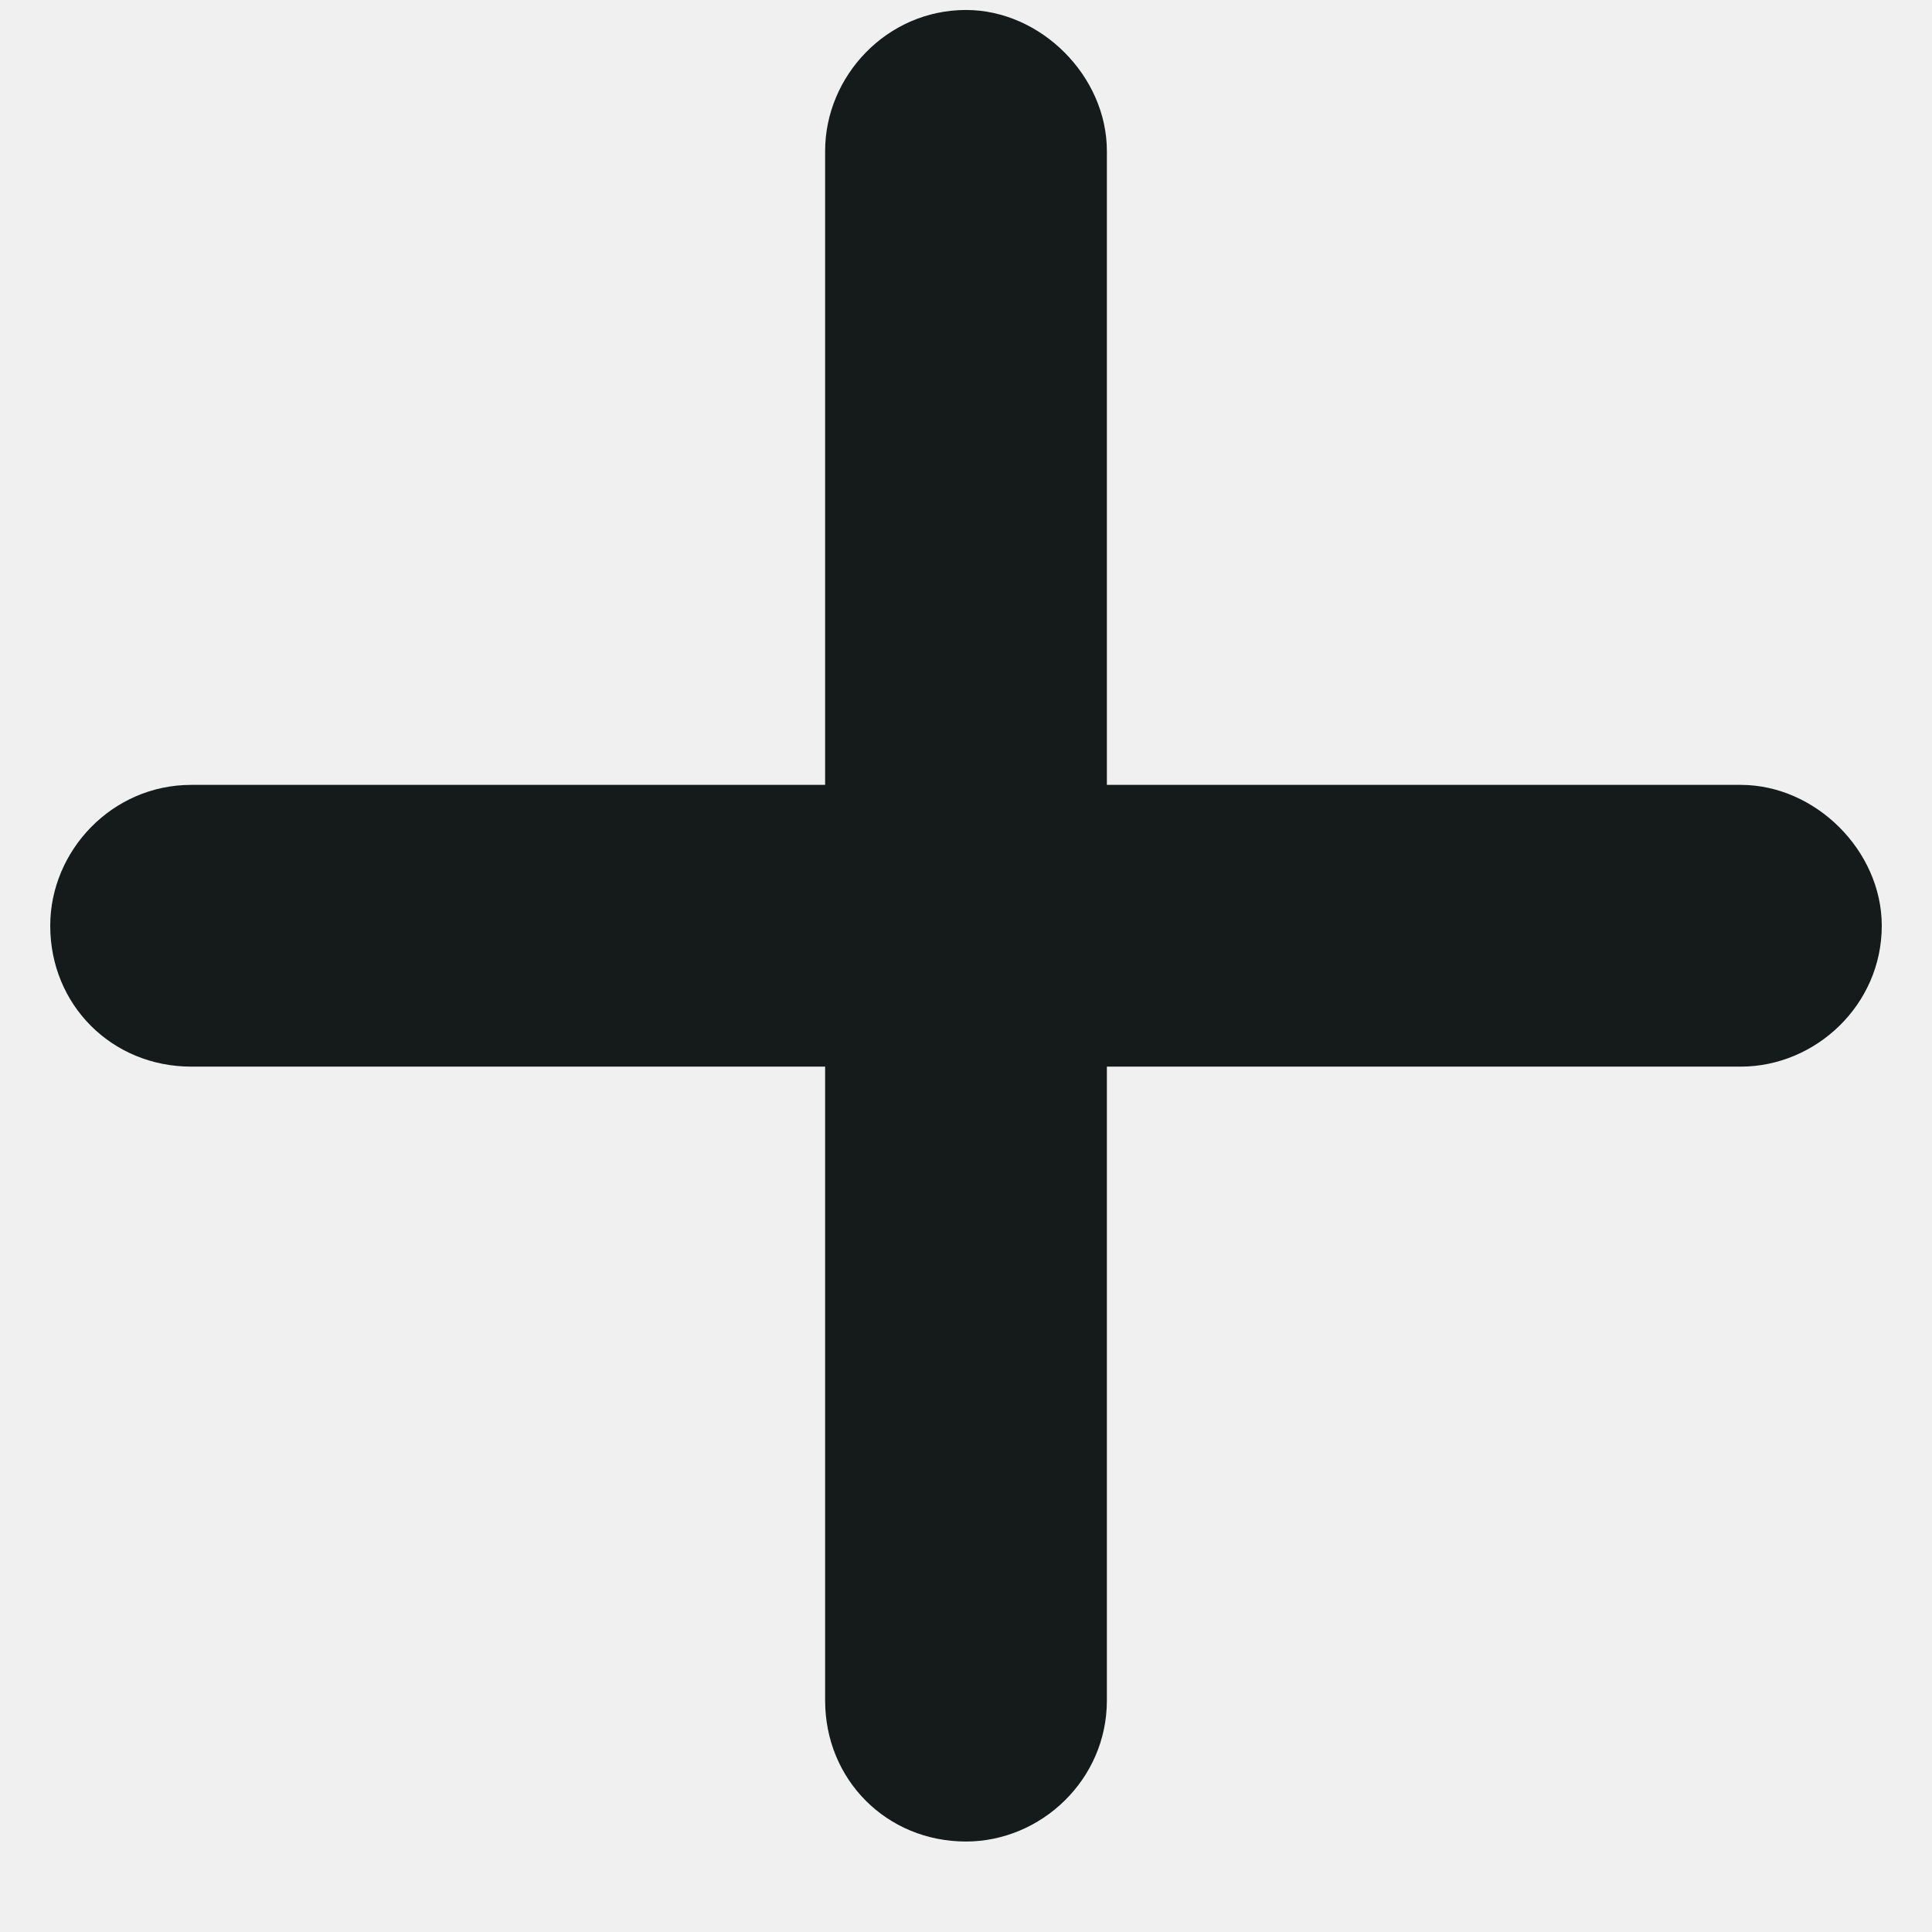
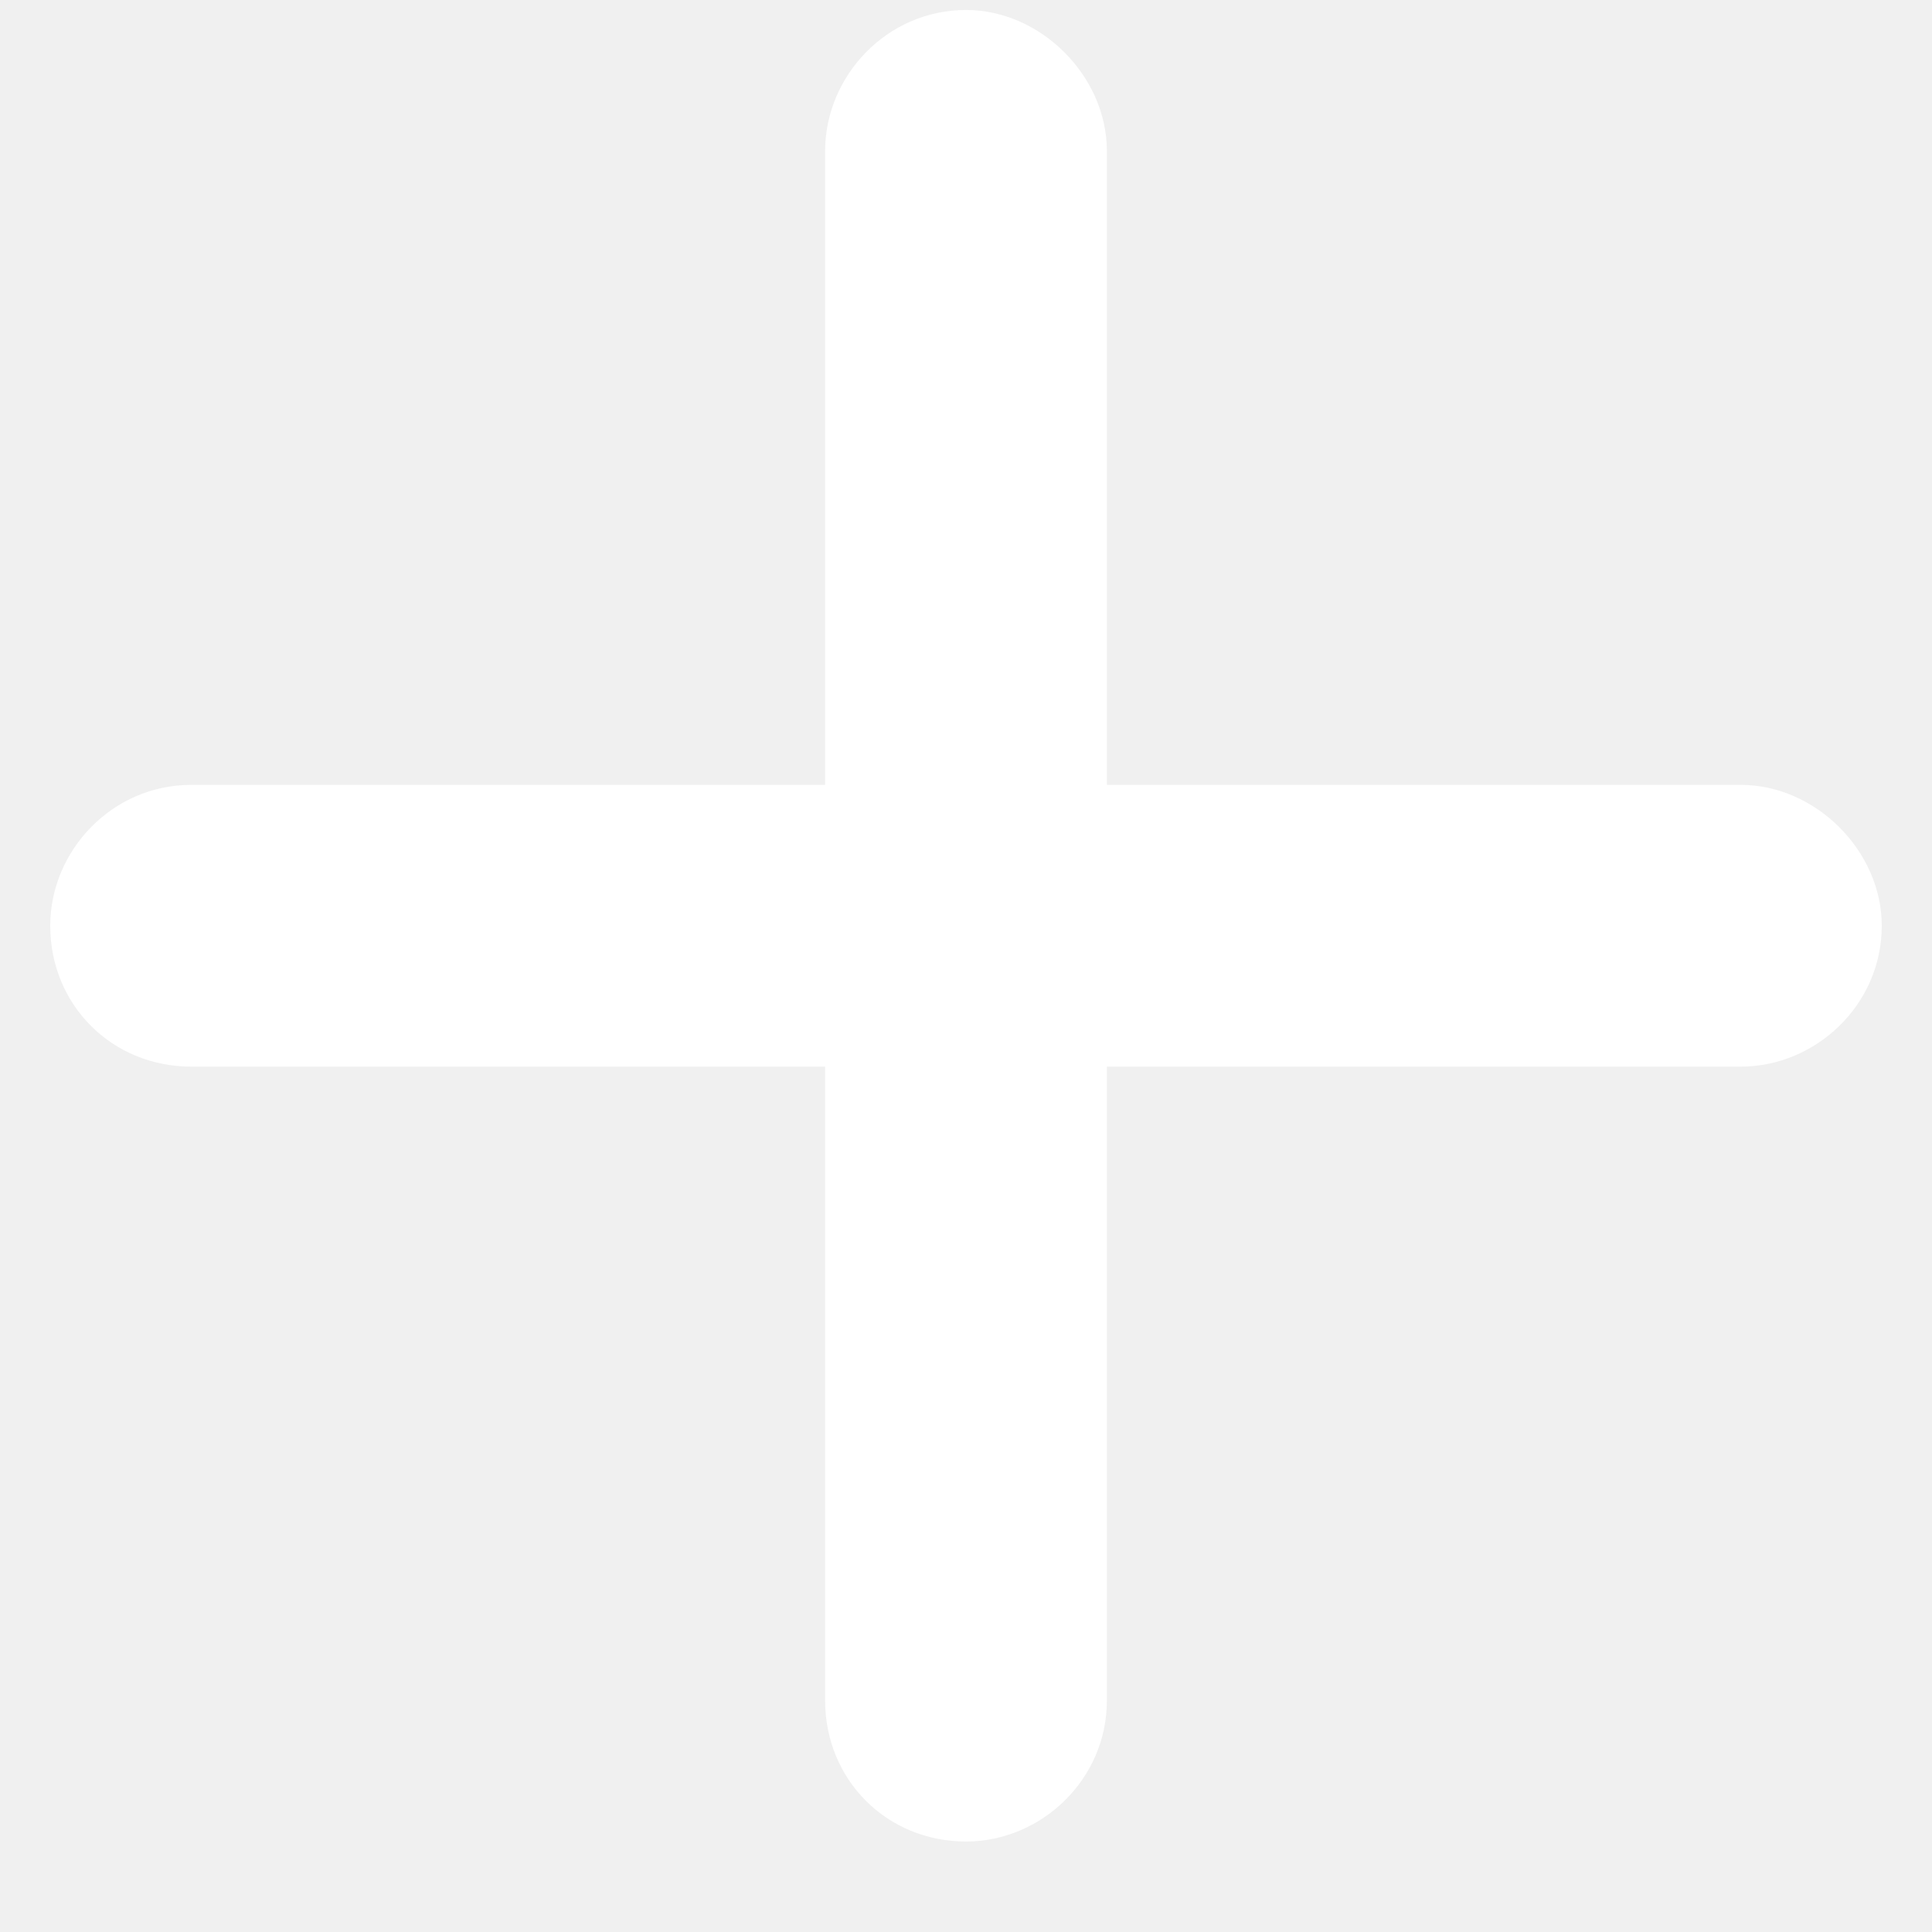
- <svg xmlns="http://www.w3.org/2000/svg" width="12" height="12" viewBox="0 0 12 12" fill="#151A1A">
-   <path d="M6.875 0.938V4.875H10.812C11.277 4.875 11.688 5.285 11.688 5.75C11.688 6.242 11.277 6.625 10.812 6.625H6.875V10.562C6.875 11.055 6.465 11.438 6 11.438C5.508 11.438 5.125 11.055 5.125 10.562V6.625H1.188C0.695 6.625 0.312 6.242 0.312 5.75C0.312 5.285 0.695 4.875 1.188 4.875H5.125V0.938C5.125 0.473 5.508 0.062 6 0.062C6.465 0.062 6.875 0.473 6.875 0.938Z" fill="#151A1A" />
+ <svg xmlns="http://www.w3.org/2000/svg" width="12" height="12" viewBox="0 0 12 12" fill="none">
+   <path d="M6.875 0.938V4.875H10.812C11.277 4.875 11.688 5.285 11.688 5.75C11.688 6.242 11.277 6.625 10.812 6.625H6.875V10.562C6.875 11.055 6.465 11.438 6 11.438C5.508 11.438 5.125 11.055 5.125 10.562V6.625H1.188C0.695 6.625 0.312 6.242 0.312 5.75C0.312 5.285 0.695 4.875 1.188 4.875H5.125V0.938C5.125 0.473 5.508 0.062 6 0.062C6.465 0.062 6.875 0.473 6.875 0.938Z" fill="white" />
</svg>
